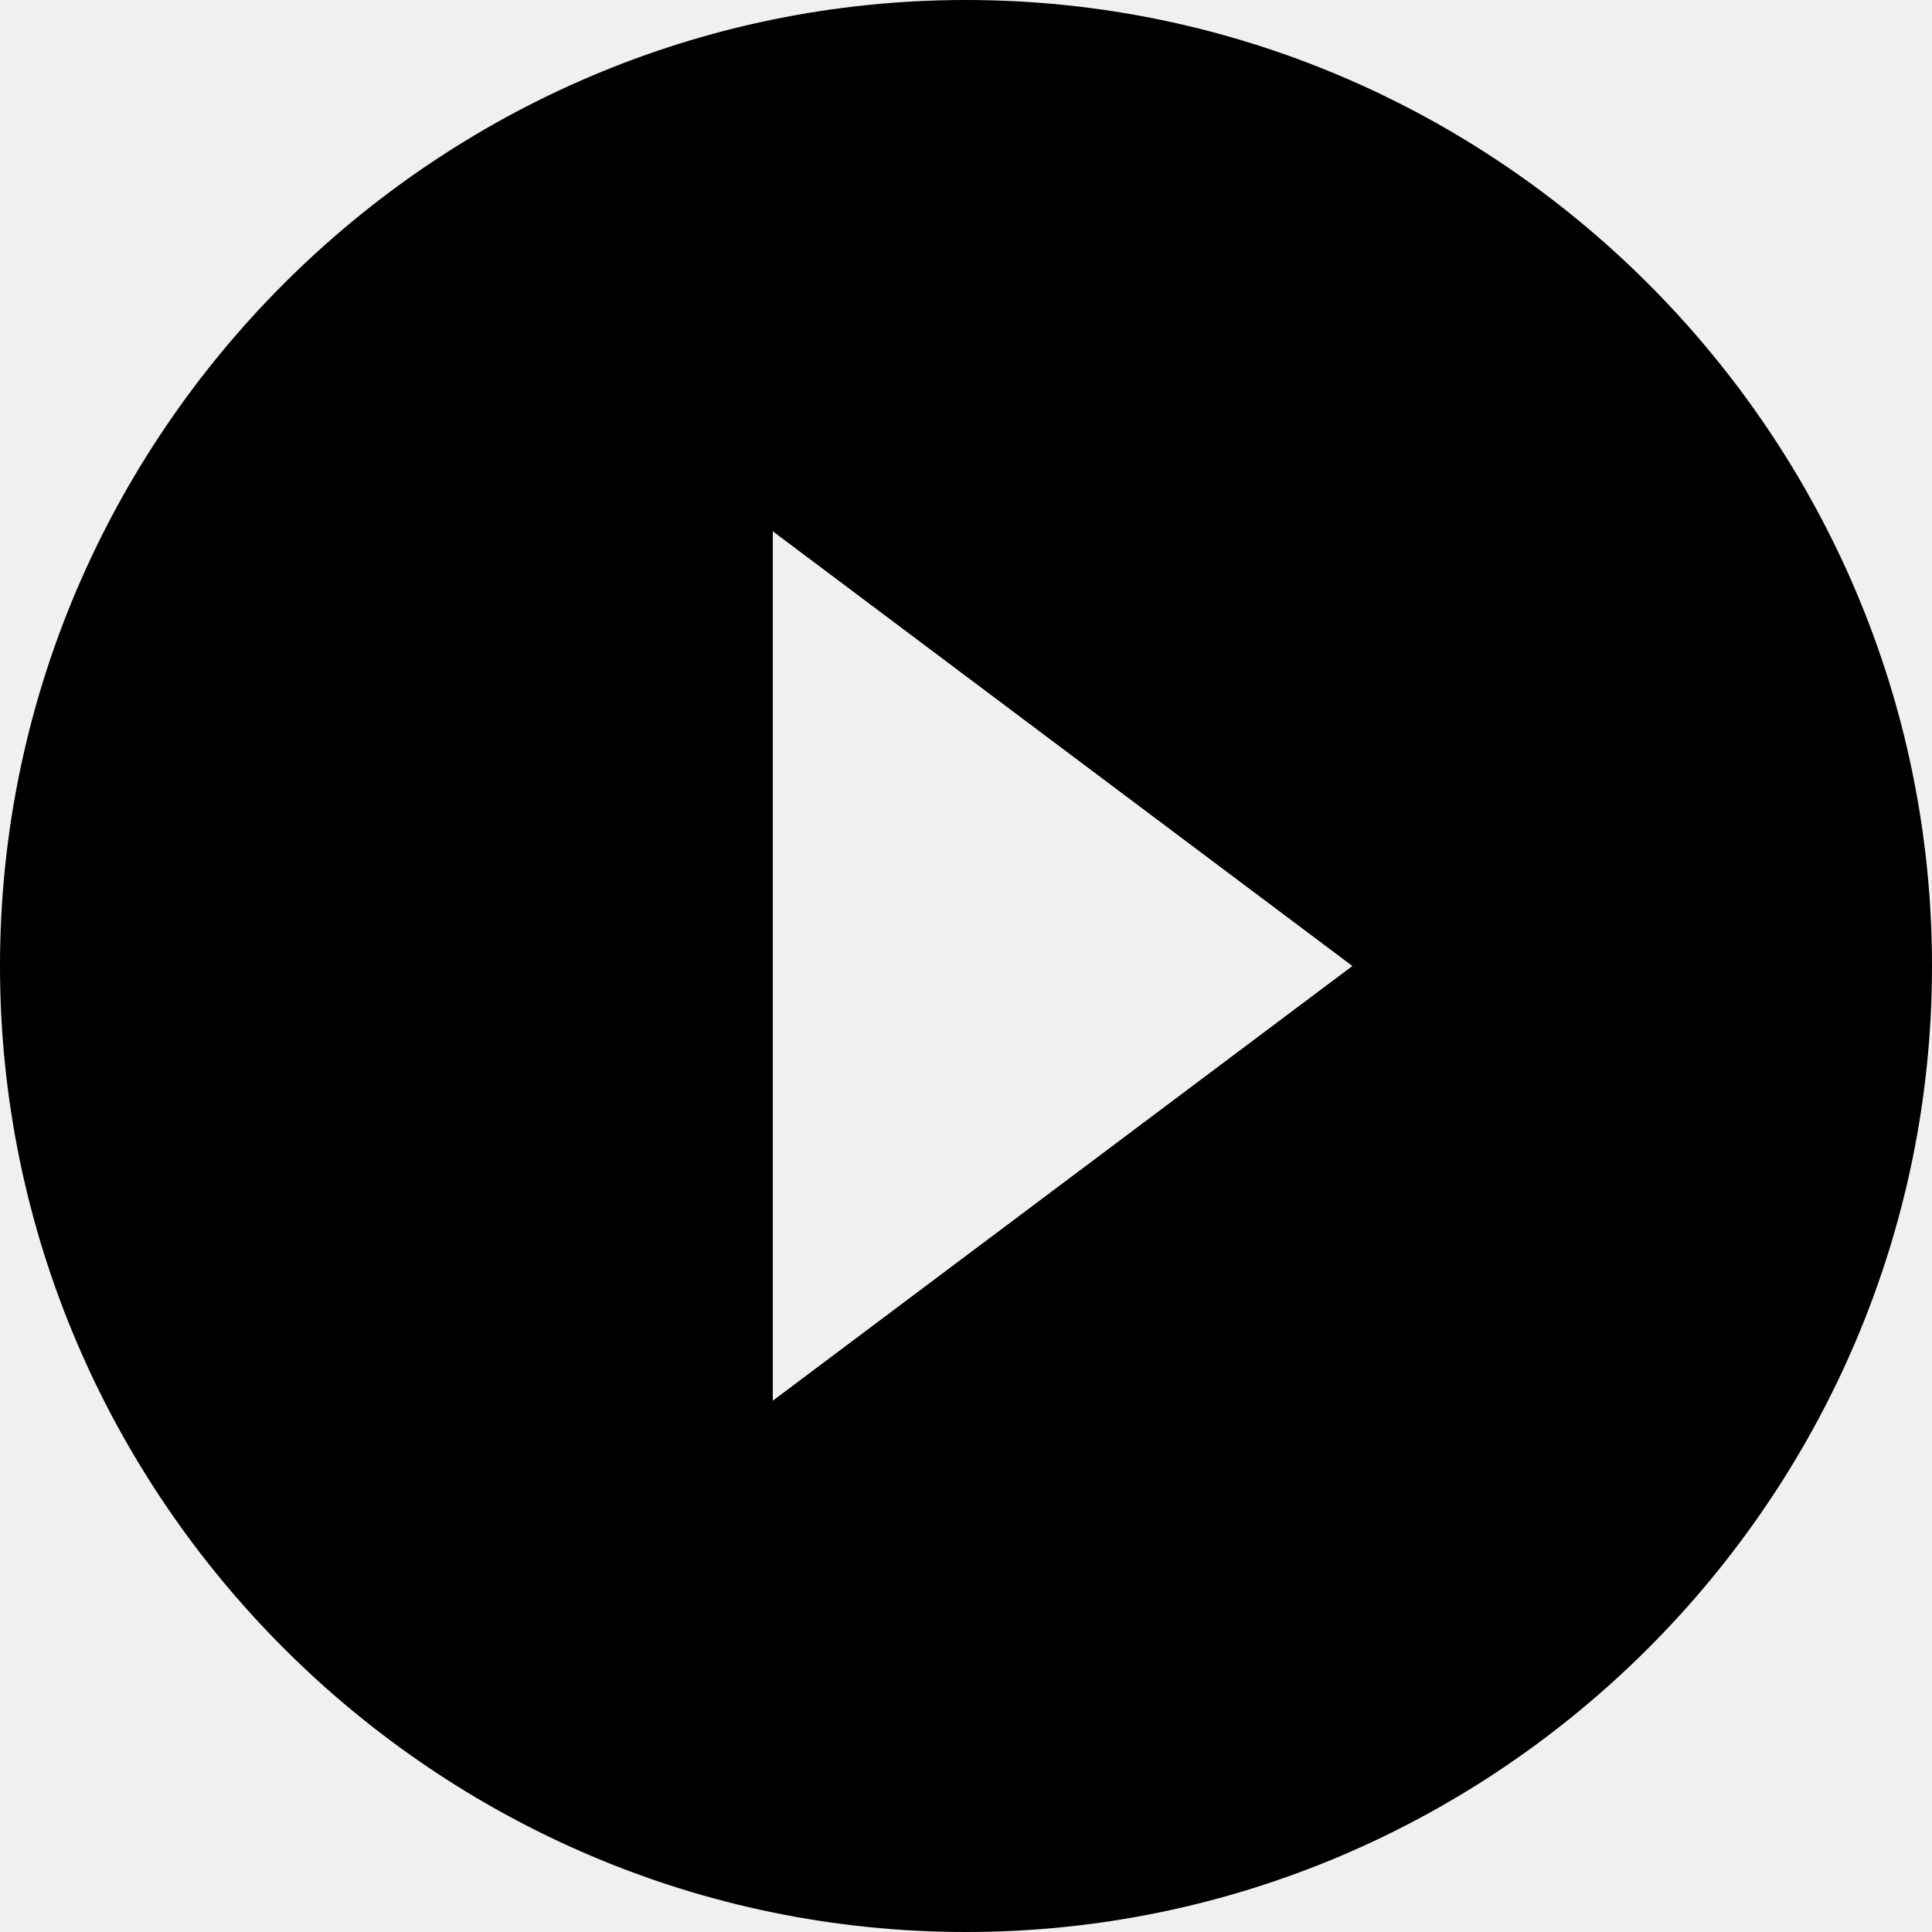
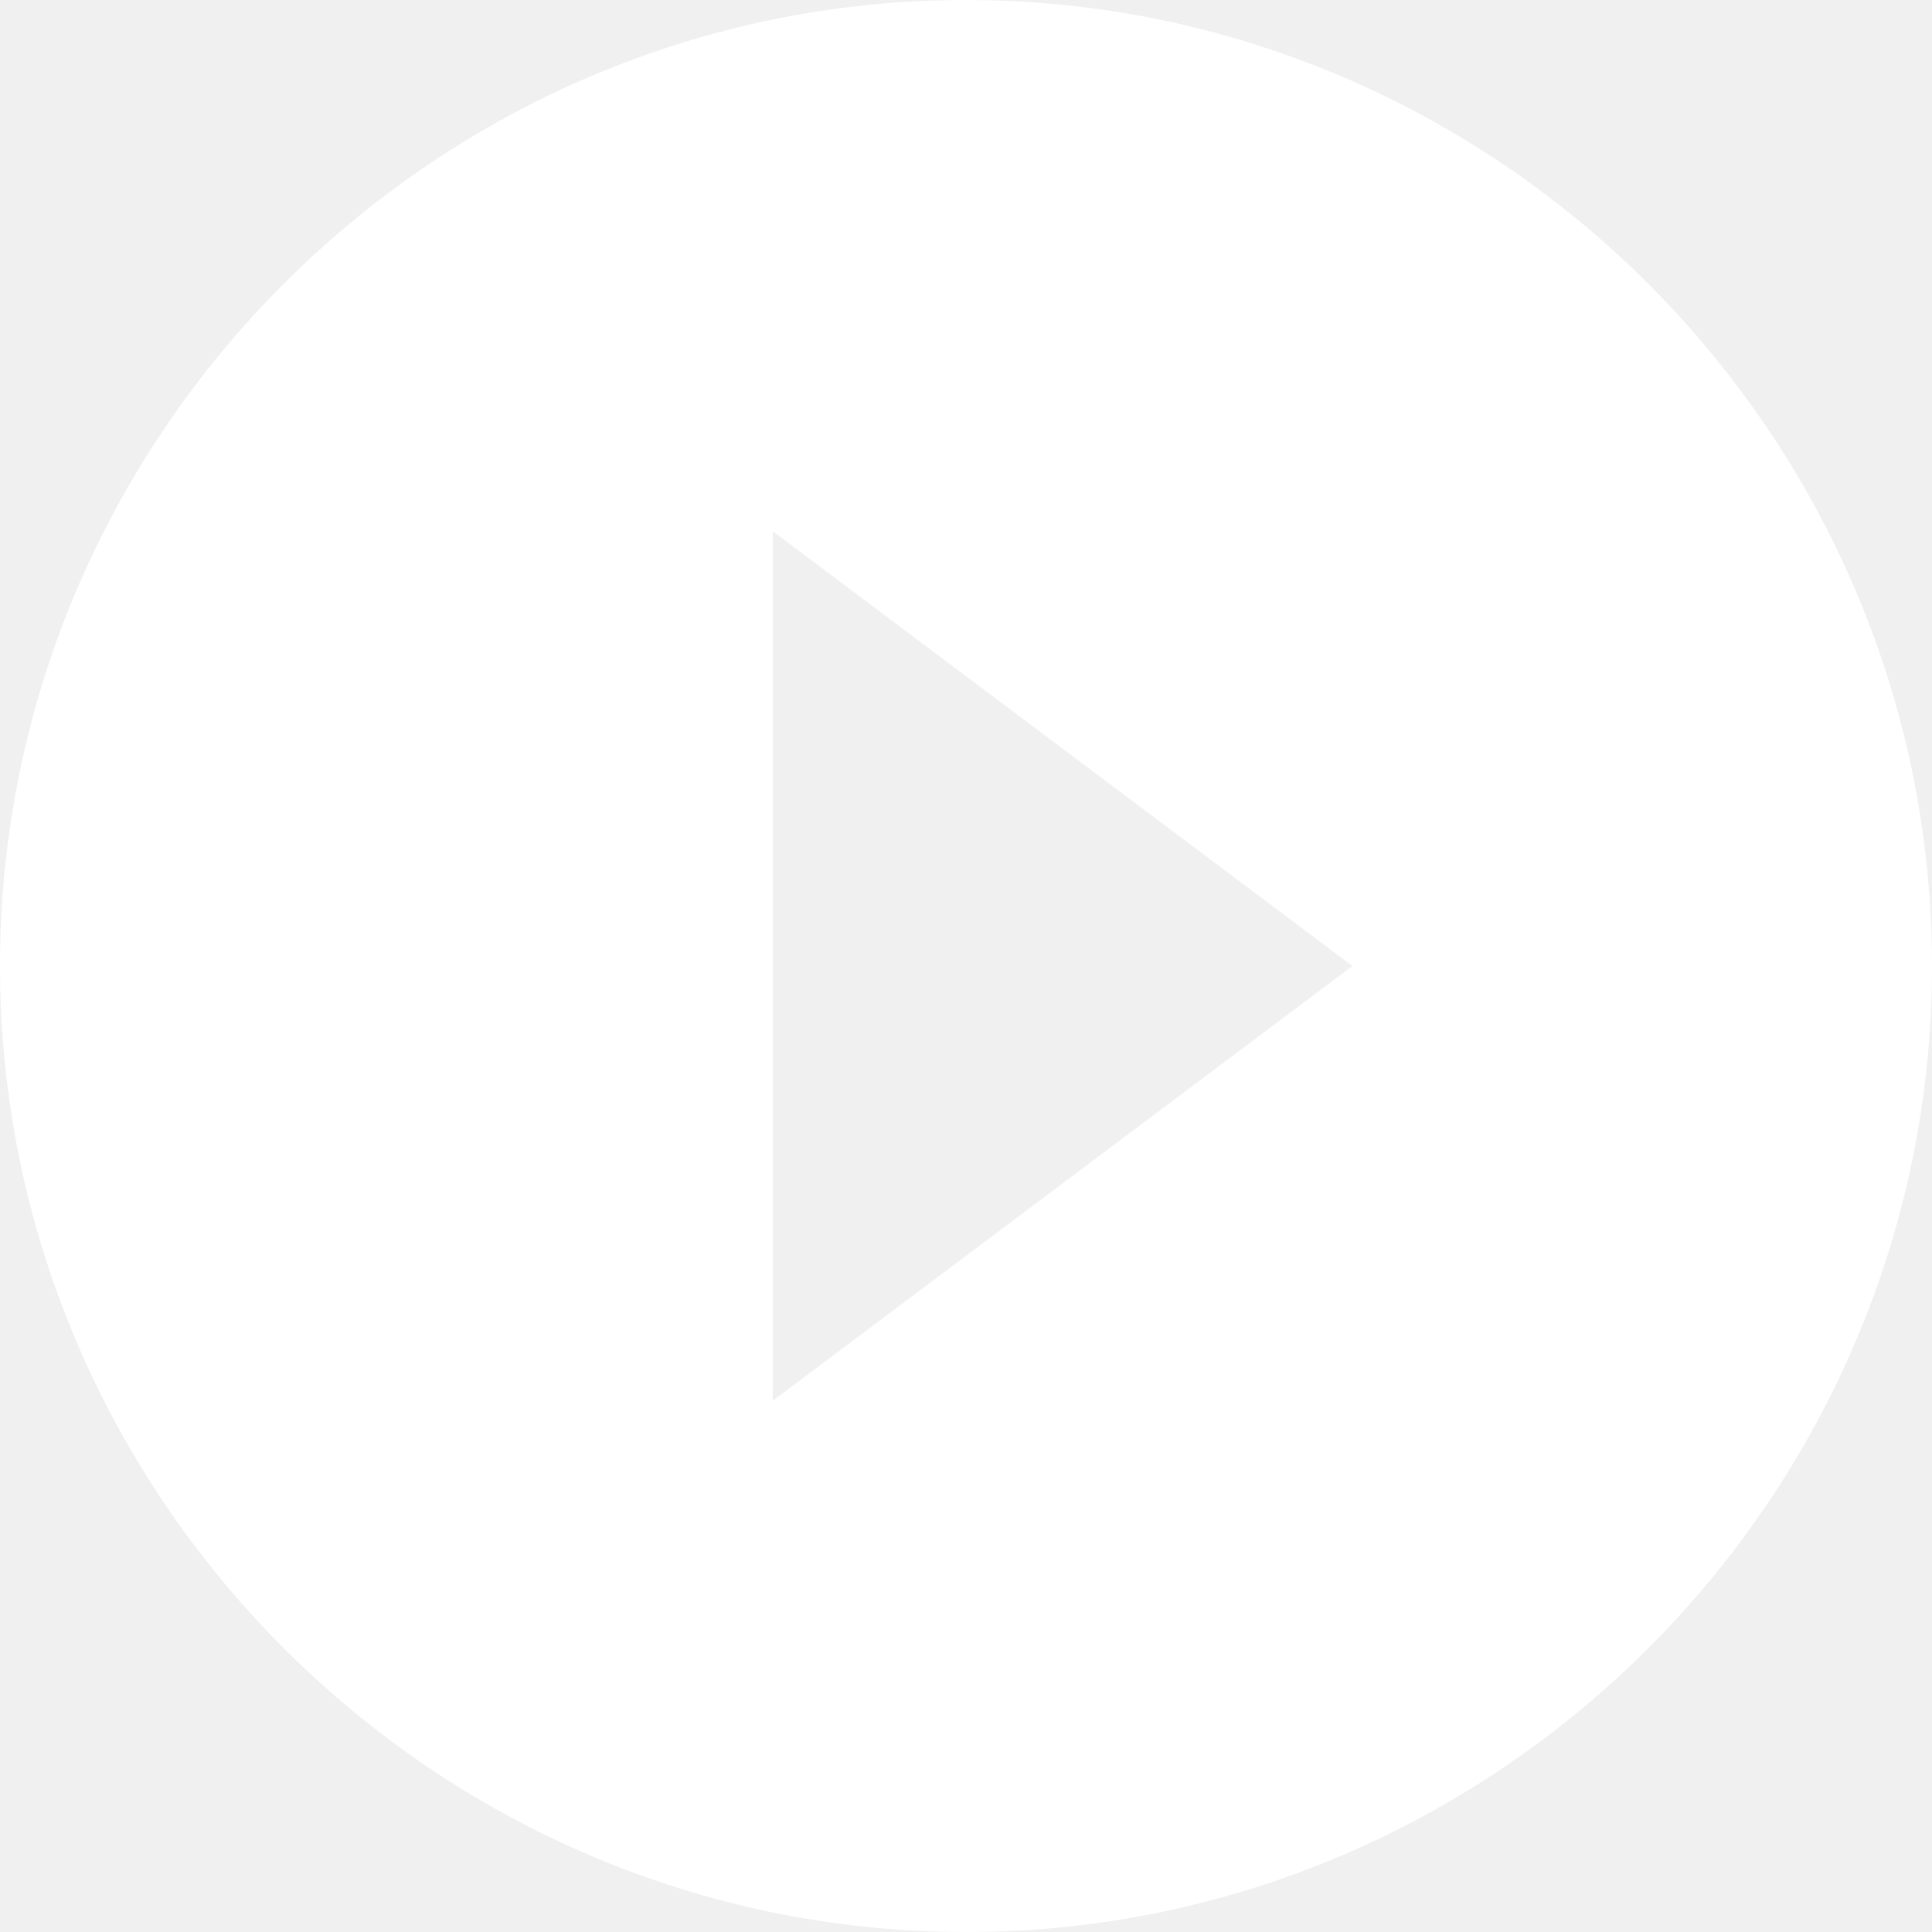
<svg xmlns="http://www.w3.org/2000/svg" height="20px" version="1.1" viewBox="0 0 20 20" width="20px">
  <defs />
  <g fill="none" fill-rule="evenodd" id="Page-1" stroke="none" stroke-width="1">
-     <g fill="#000000" id="Icons-AV" transform="translate(-126, -85)">
+     <g fill="#ffffff" id="Icons-AV" transform="translate(-126, -85)">
      <g id="play-circle-fill" transform="translate(126, 85)">
        <path d="M10,0 C4.5,0 0,4.5 0,10 C0,15.5 4.5,20 10,20 C15.5,20 20,15.5 20,10 C20,4.5 15.5,0 10,0 L10,0 Z M8,14.5 L8,5.5 L14,10 L8,14.5 L8,14.5 Z" id="Shape" />
      </g>
    </g>
  </g>
</svg>
